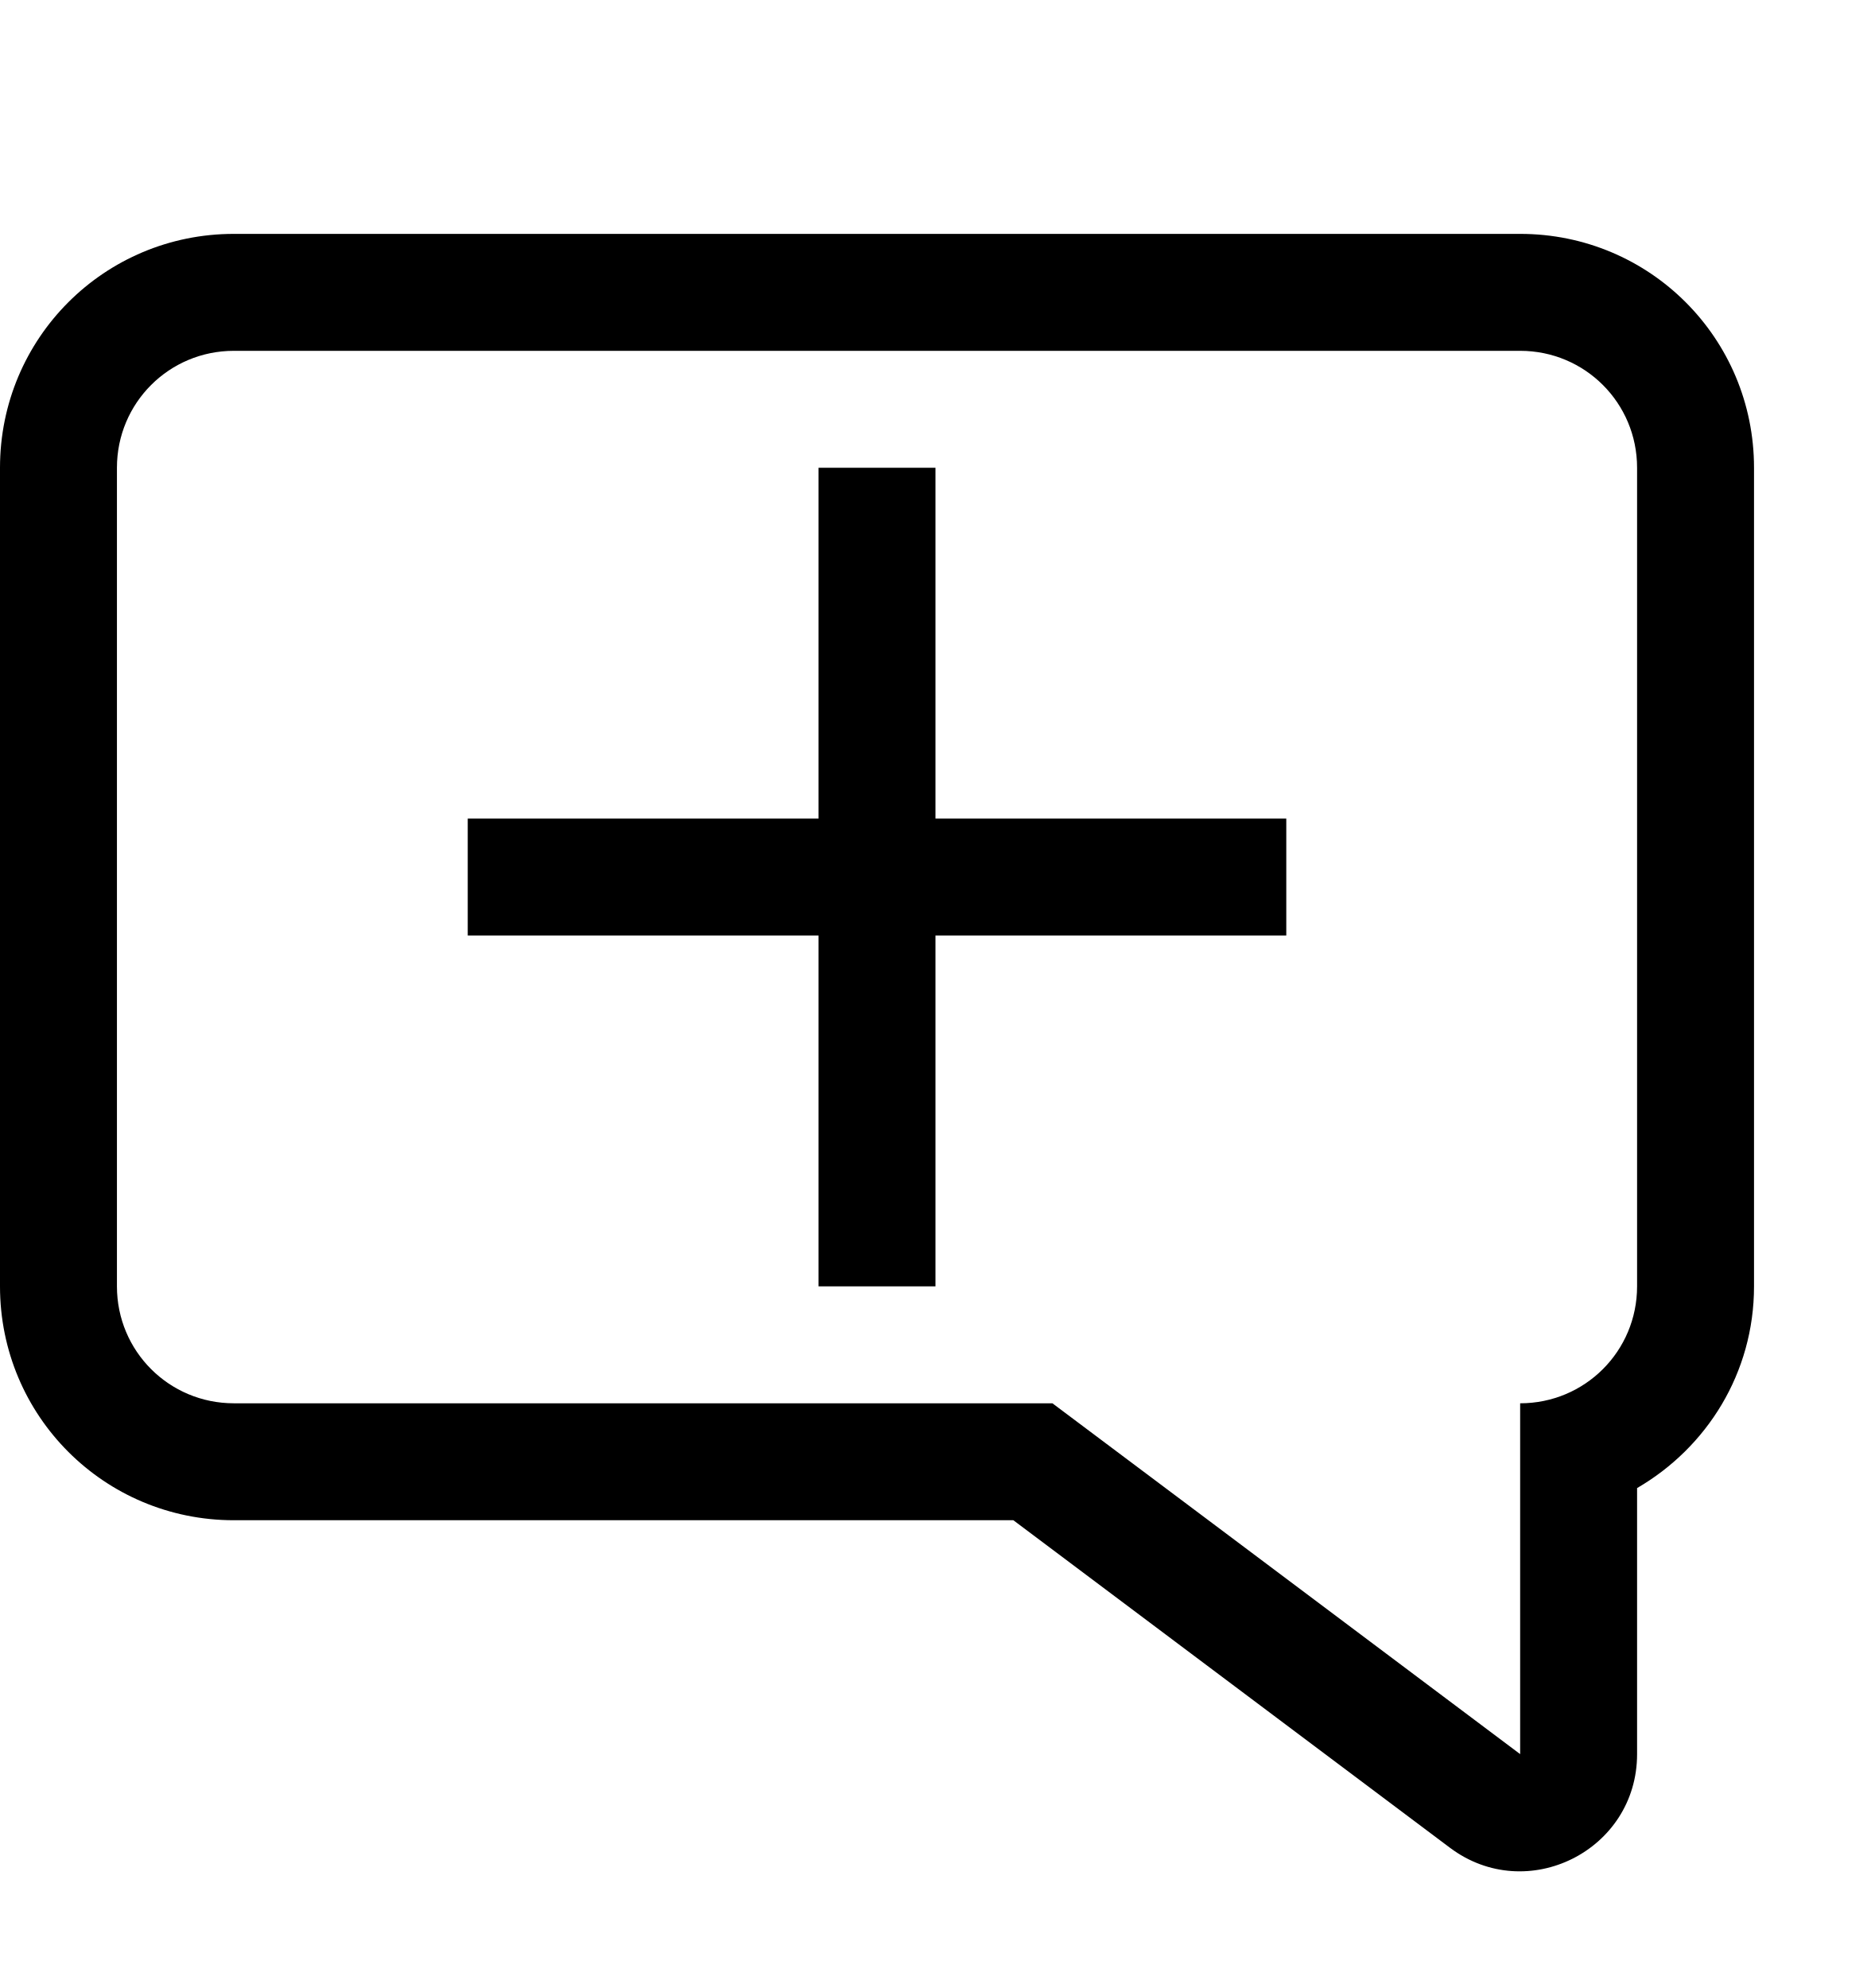
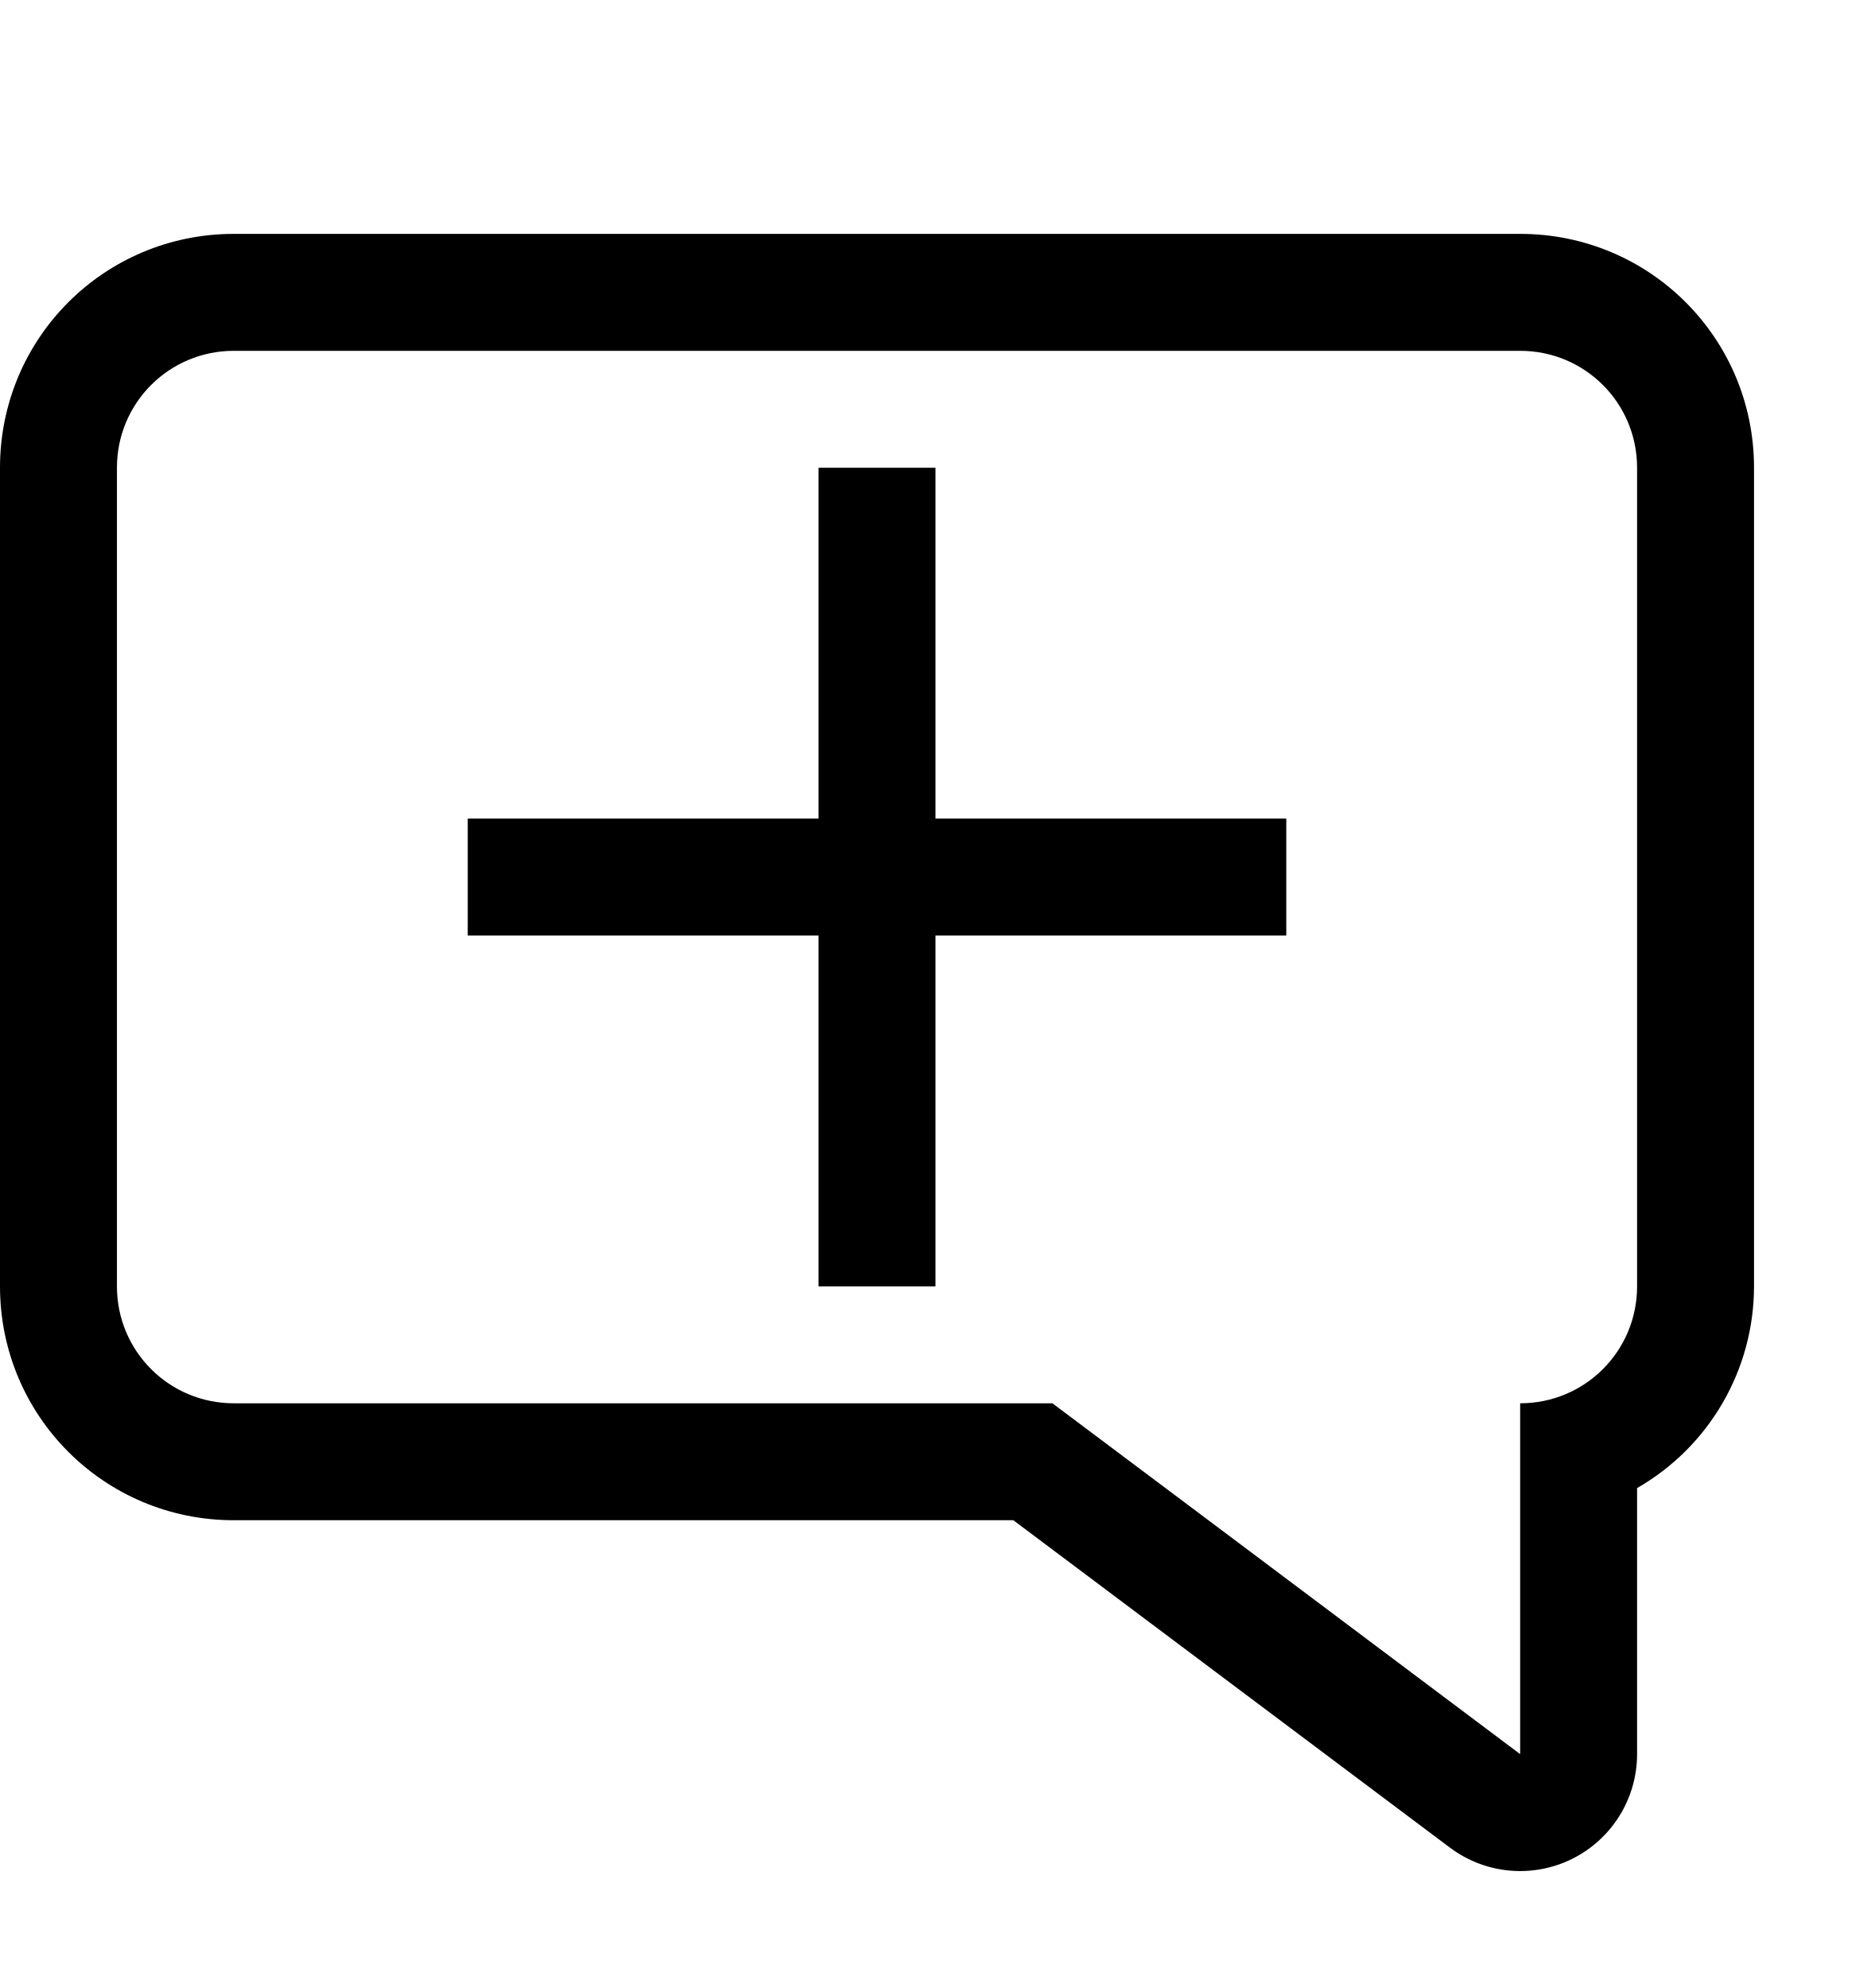
- <svg xmlns="http://www.w3.org/2000/svg" width="16" height="17" version="1.1">
-   <path d="m2 2c-1.108 0-2 0.892-2 2v7c0 1.108 0.892 2 2 2h6.666l3.734 2.801c0.659 0.494 1.6 0.023 1.6-0.801v-2.275c0.596-0.346 1-0.984 1-1.725v-7c0-1.108-0.892-2-2-2zm0 1h11c0.554 0 1 0.446 1 1v7c0 0.554-0.446 1-1 1v3l-2.666-2-1.334-1h-7c-0.554 0-1-0.446-1-1v-7c0-0.554 0.446-1 1-1z" fill="currentColor" />
-   <path d="m7 4v3h-3v1h3v3h1v-3h3v-1h-3v-3z" fill="currentColor" />
+ <svg xmlns="http://www.w3.org/2000/svg" width="16" height="17">
+   <path fill="currentColor" d="M2 2C.892 2 0 2.892 0 4v7c0 1.108.892 2 2 2h6.666l3.734 2.8A1 1 0 0 0 14 15v-2.275A1.99 1.99 0 0 0 15 11V4c0-1.108-.892-2-2-2zm0 1h11c.554 0 1 .446 1 1v7c0 .554-.446 1-1 1v3l-2.666-2L9 12H2c-.554 0-1-.446-1-1V4c0-.554.446-1 1-1" />
+   <path fill="currentColor" d="M7 4v3H4v1h3v3h1V8h3V7H8V4z" />
</svg>
